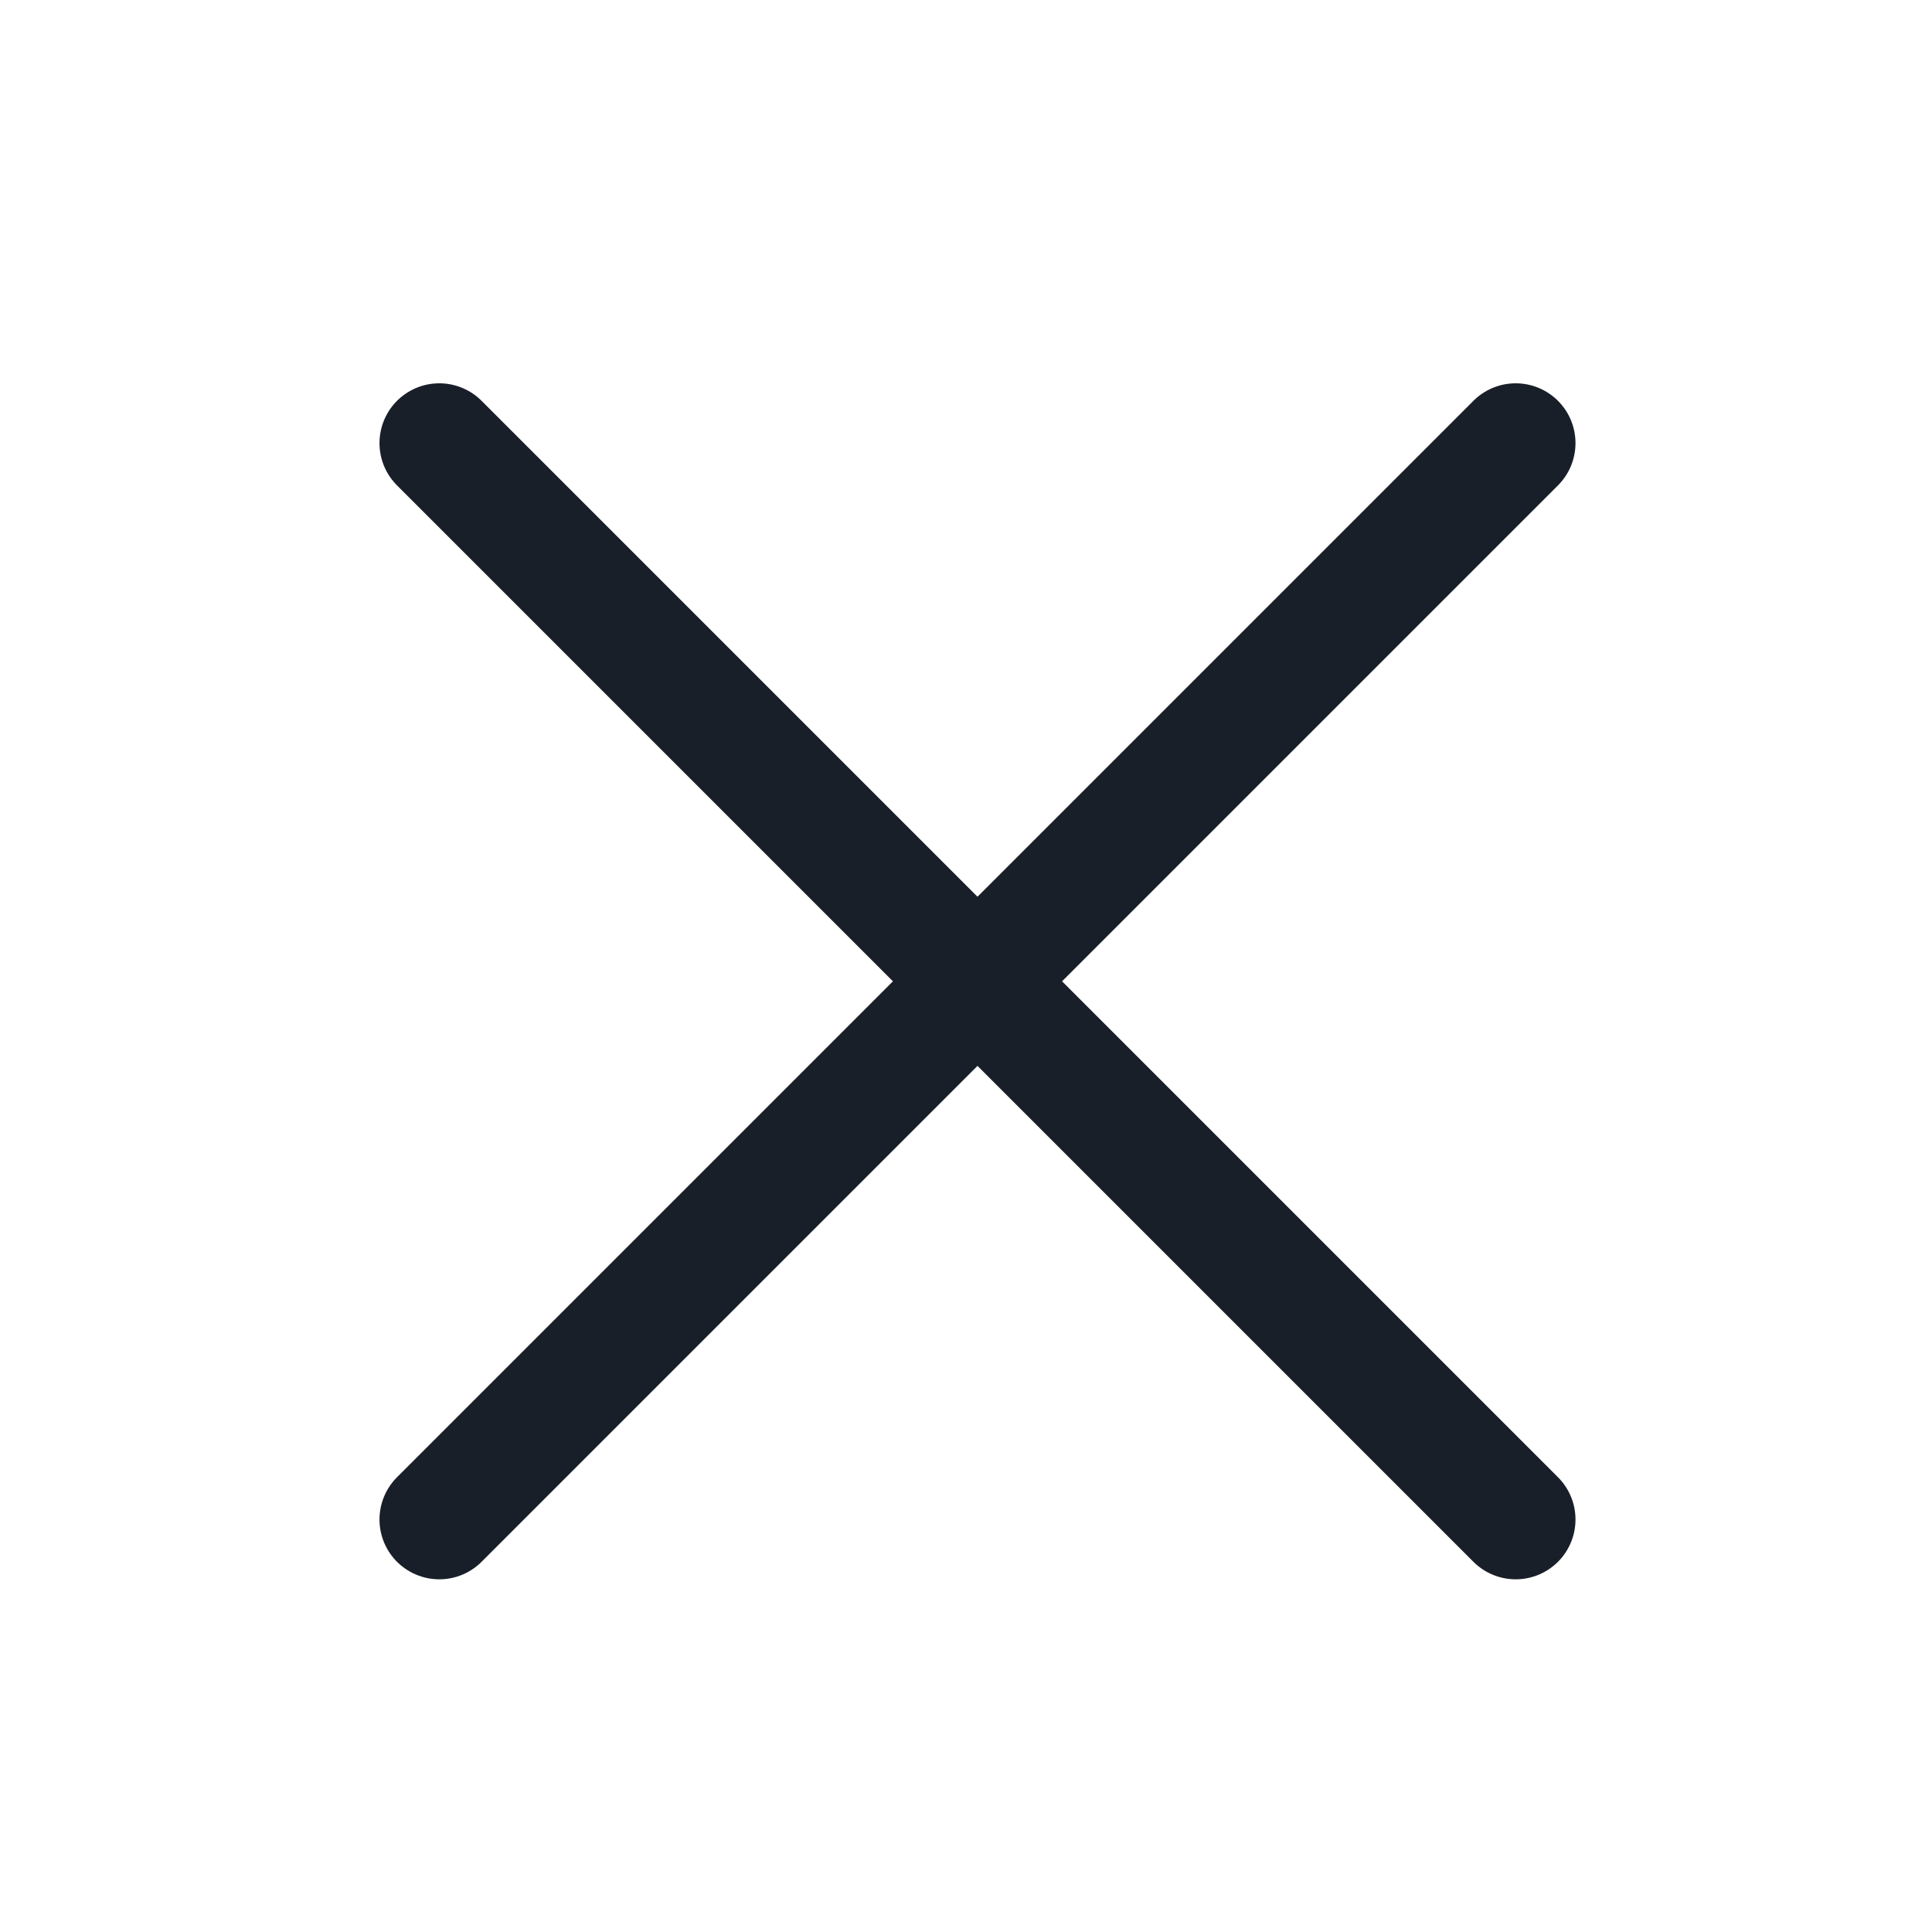
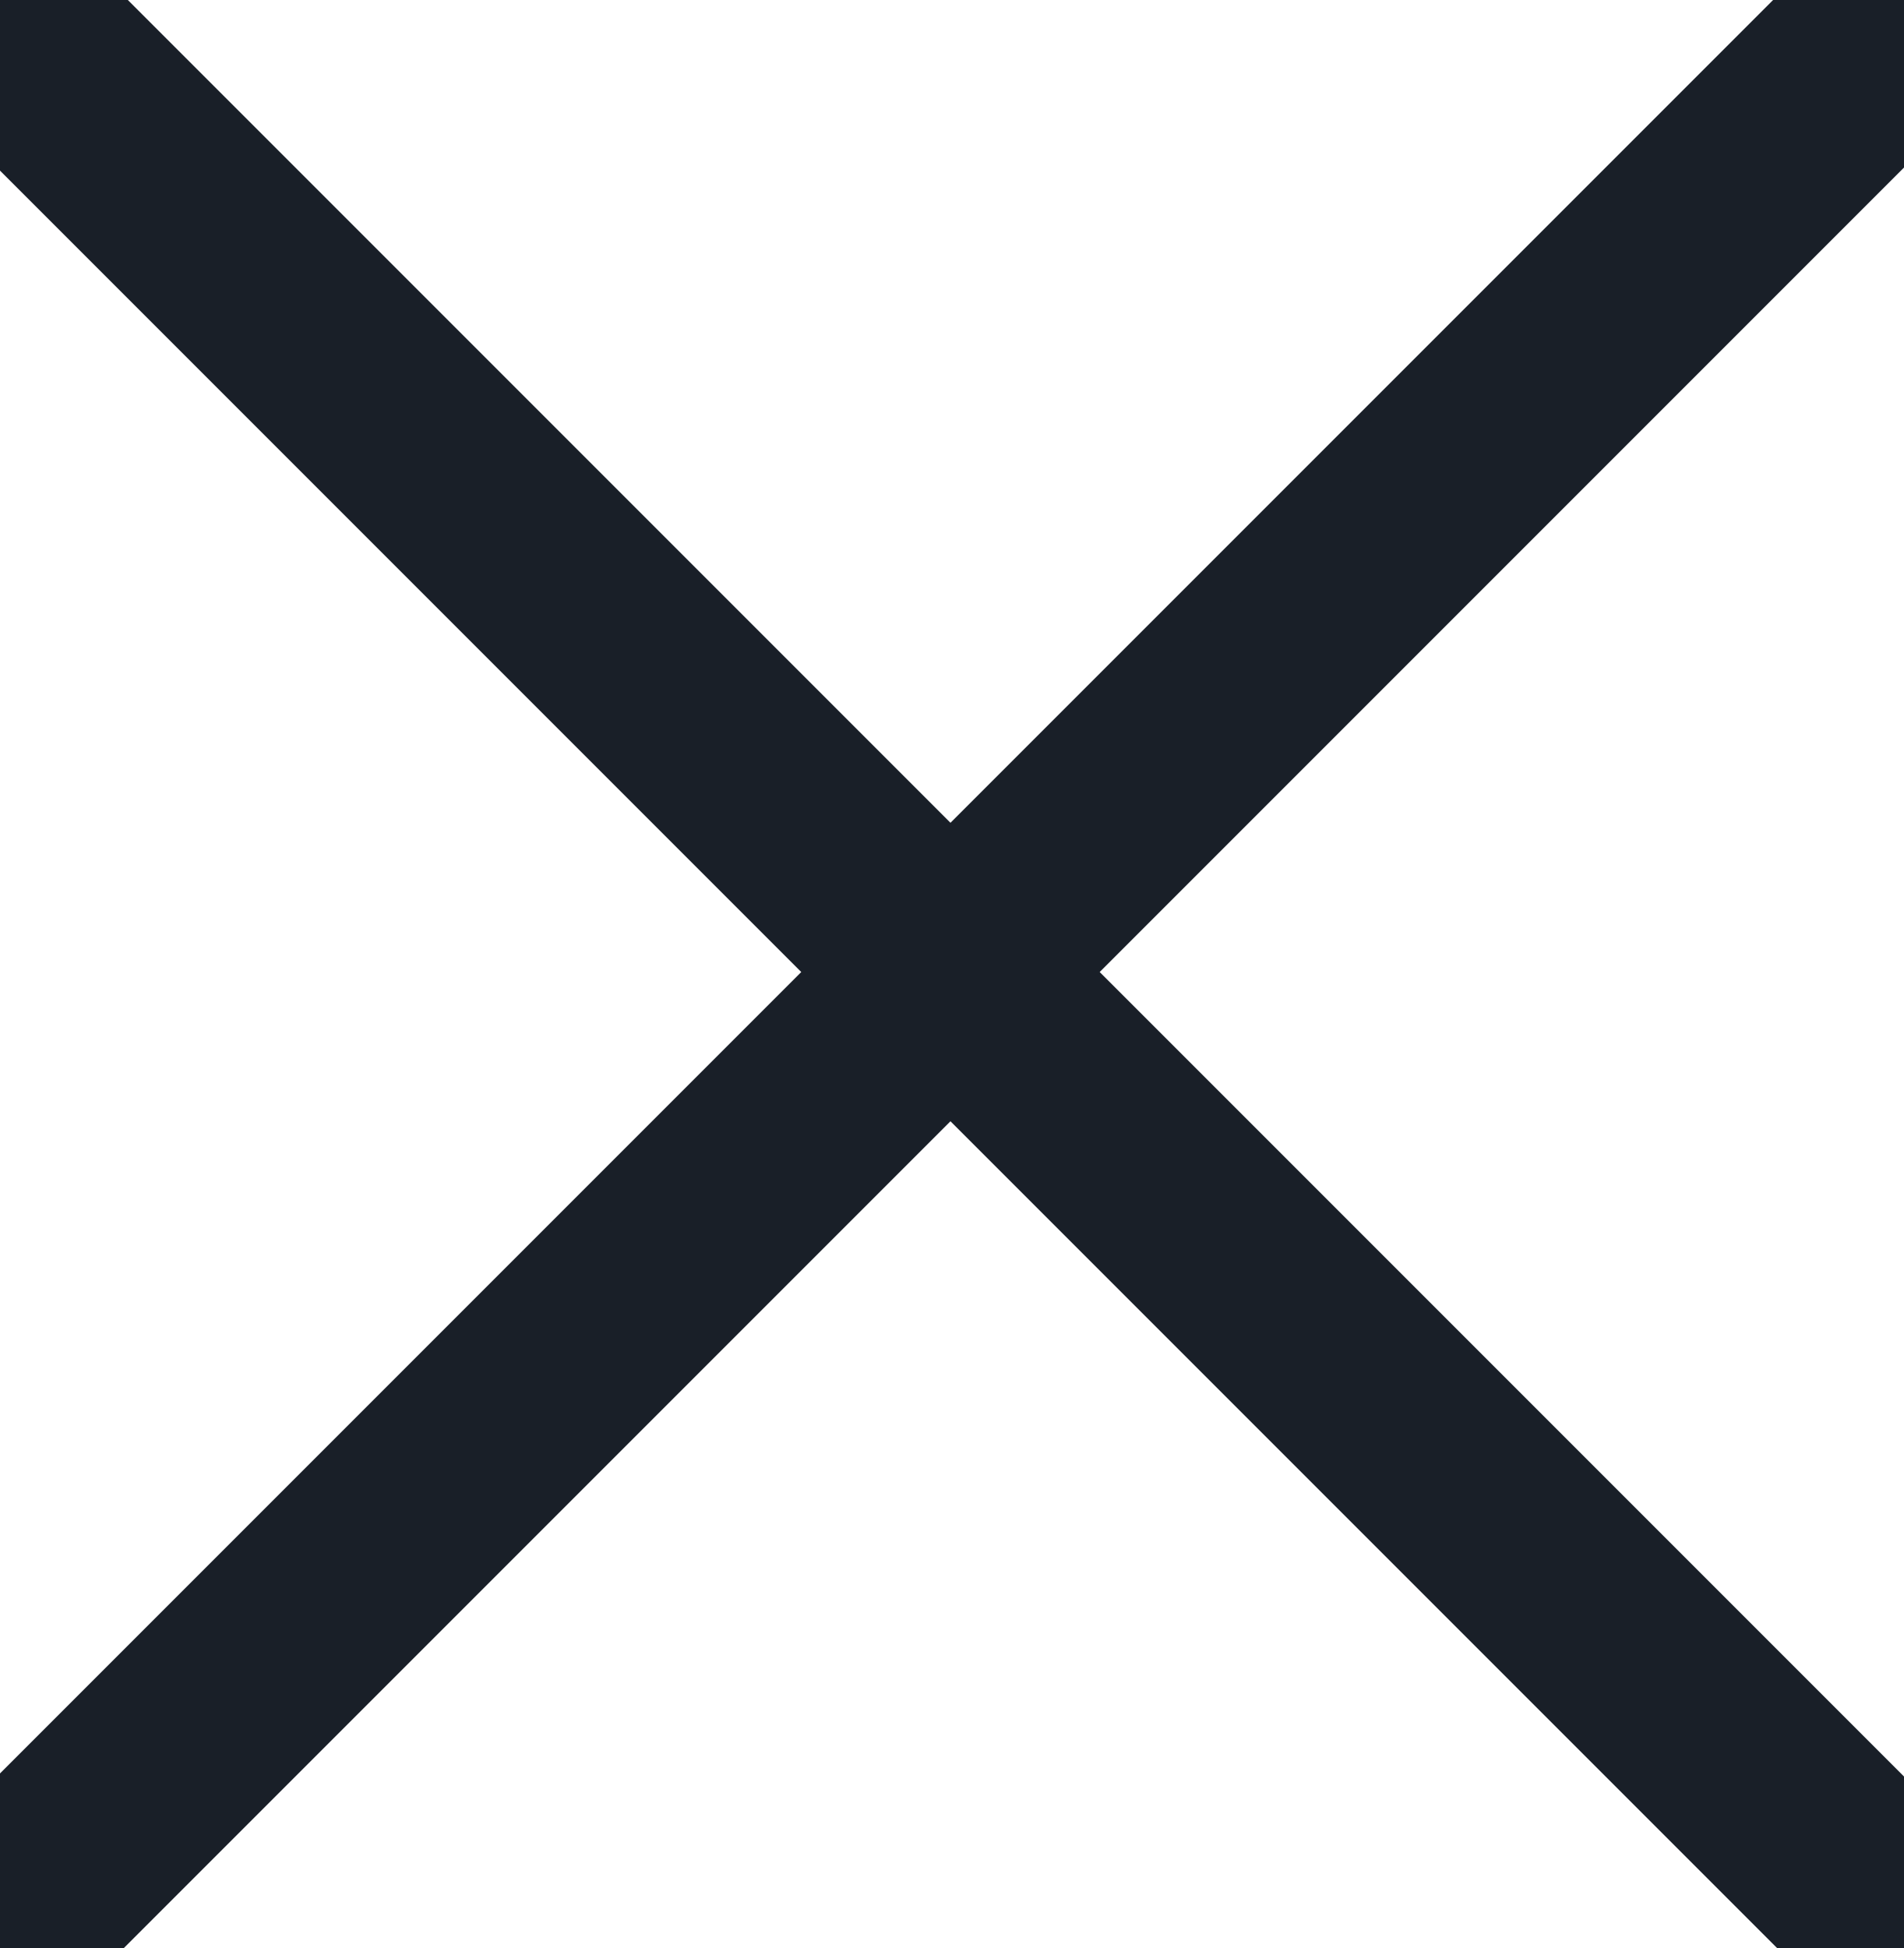
- <svg xmlns="http://www.w3.org/2000/svg" width="77" height="77" viewBox="0 0 77 77" fill="none">
-   <path d="M60.408 17.66L17.508 60.56" stroke="#191F28" stroke-width="4.767" stroke-linecap="round" />
-   <path d="M17.508 17.66L60.408 60.56" stroke="#191F28" stroke-width="4.767" stroke-linecap="round" />
+ <svg xmlns="http://www.w3.org/2000/svg" width="43" height="44" viewBox="0 0 43 44" fill="none">
+   <path d="M42.922 0.506L0.022 43.406" stroke="#191F28" stroke-width="4.767" stroke-linecap="round" />
+   <path d="M0.023 0.506L42.923 43.406" stroke="#191F28" stroke-width="4.767" stroke-linecap="round" />
</svg>
